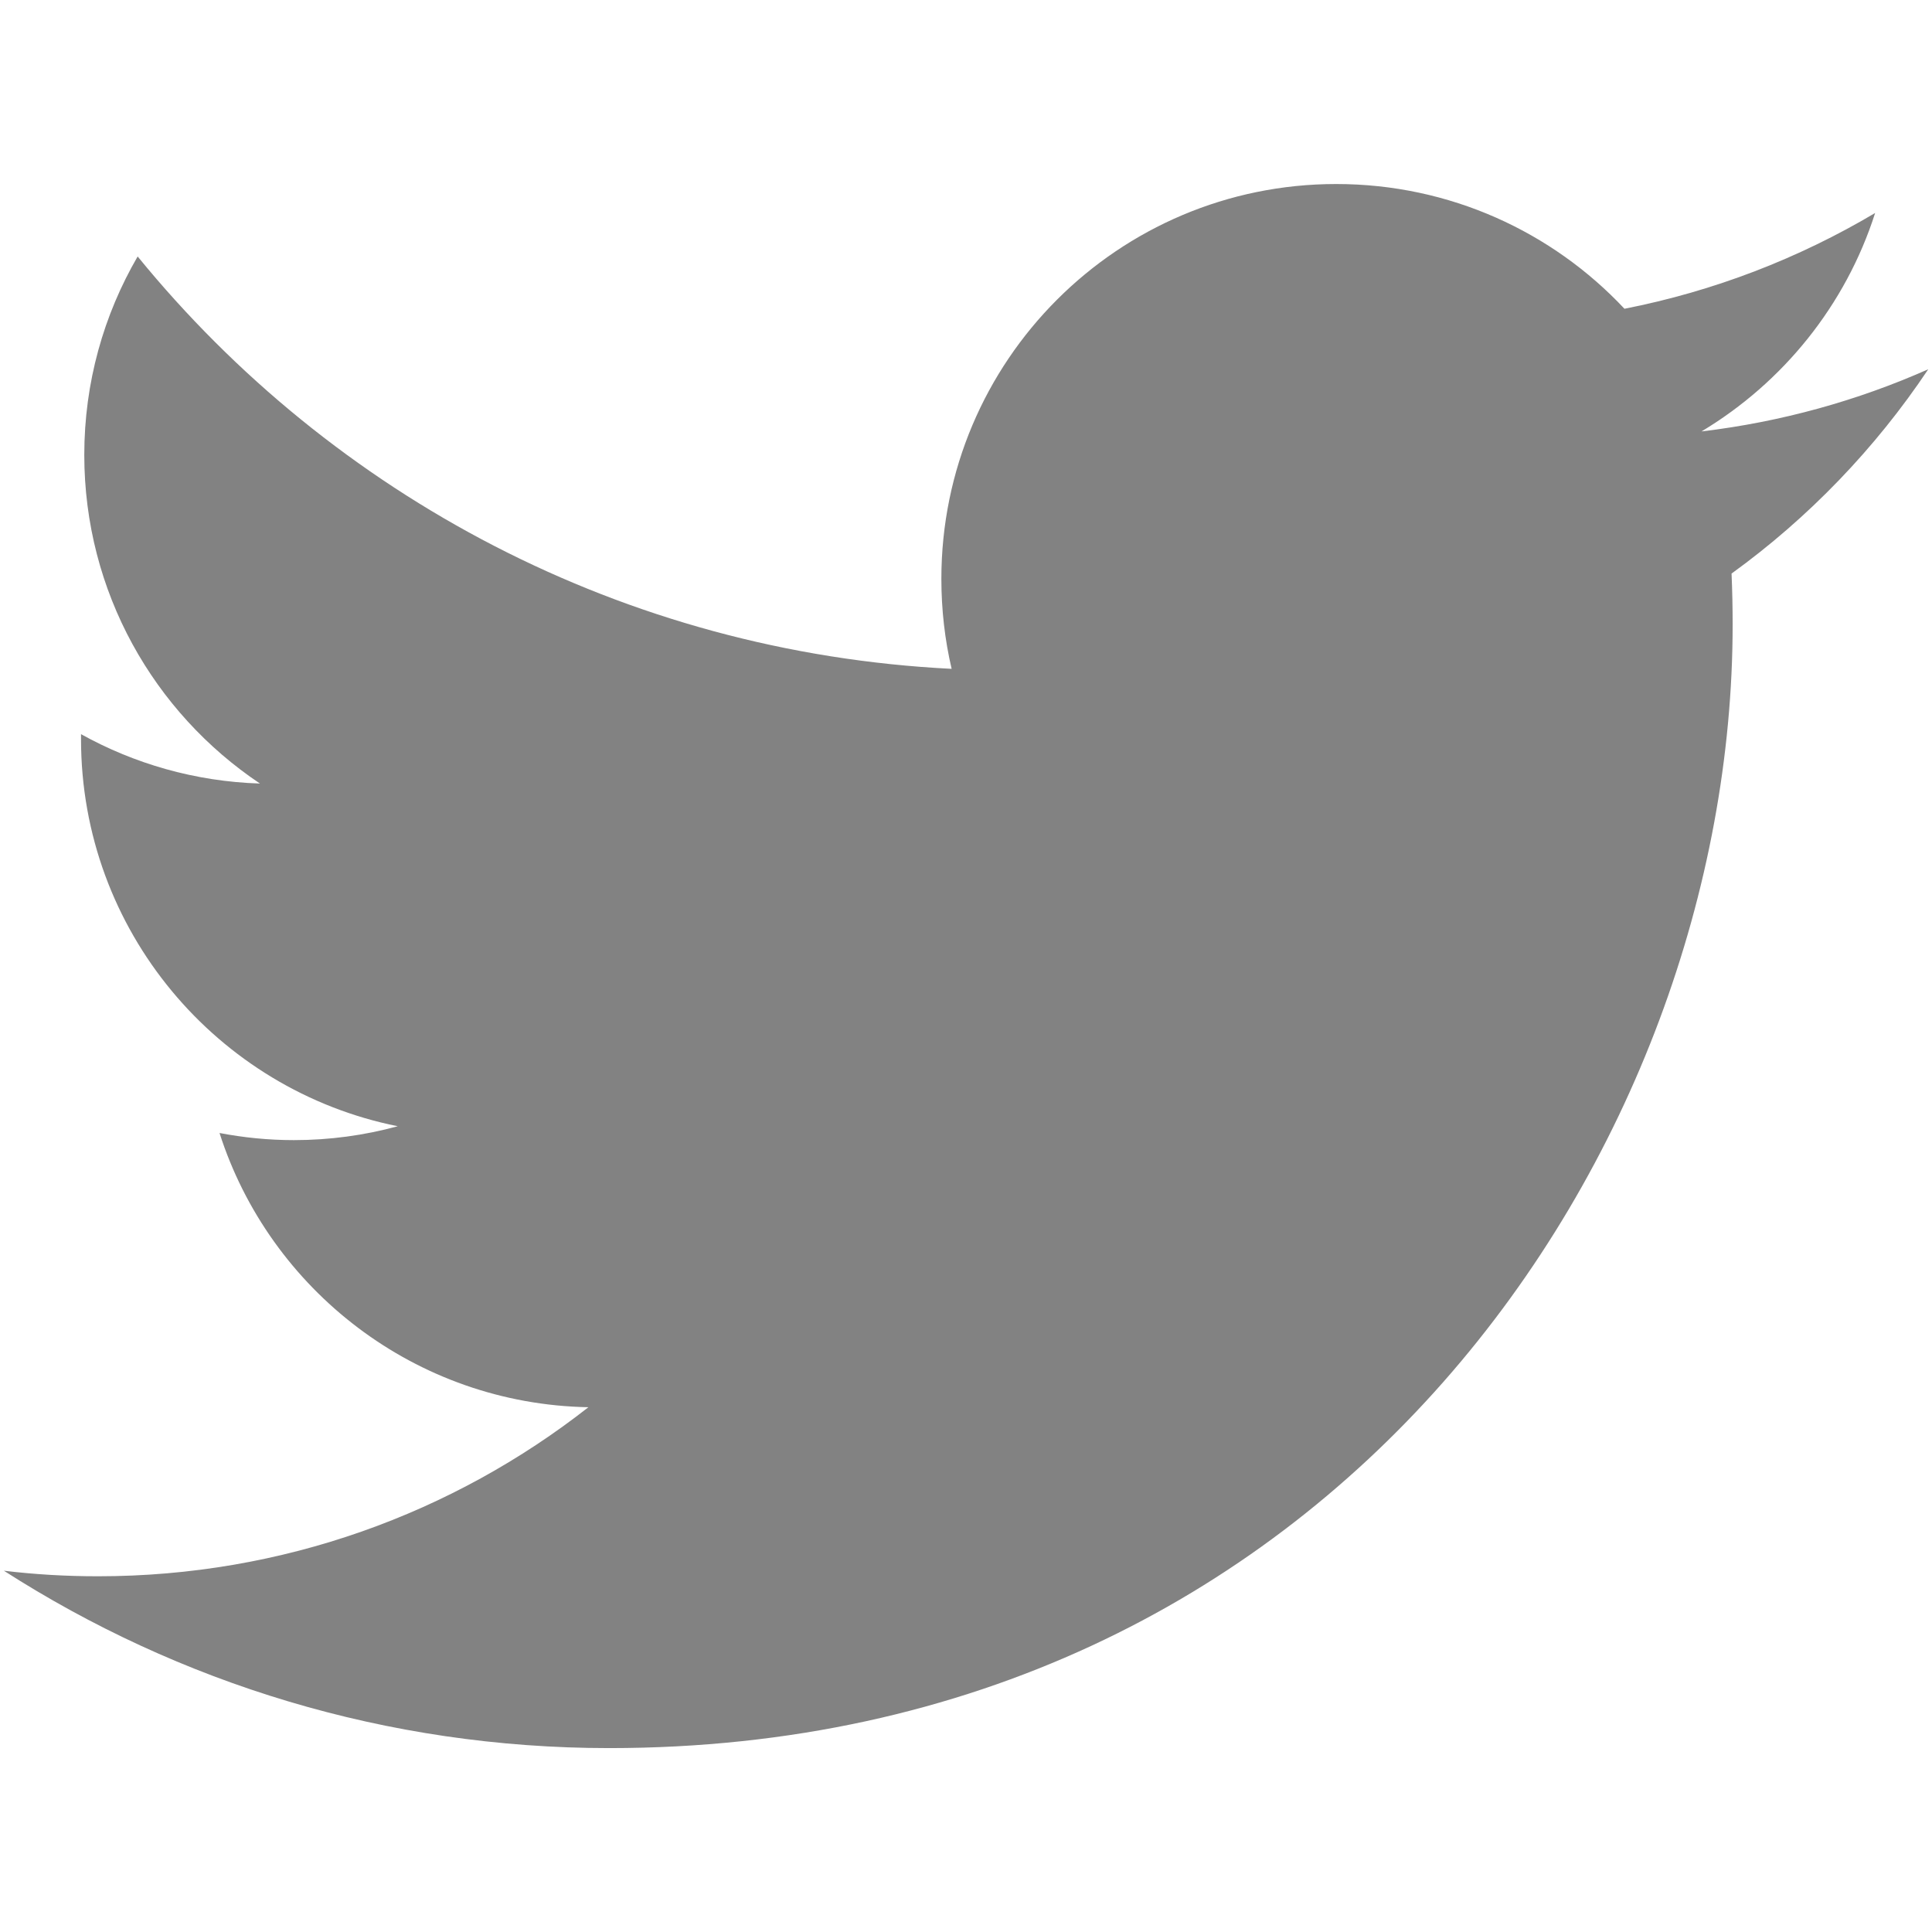
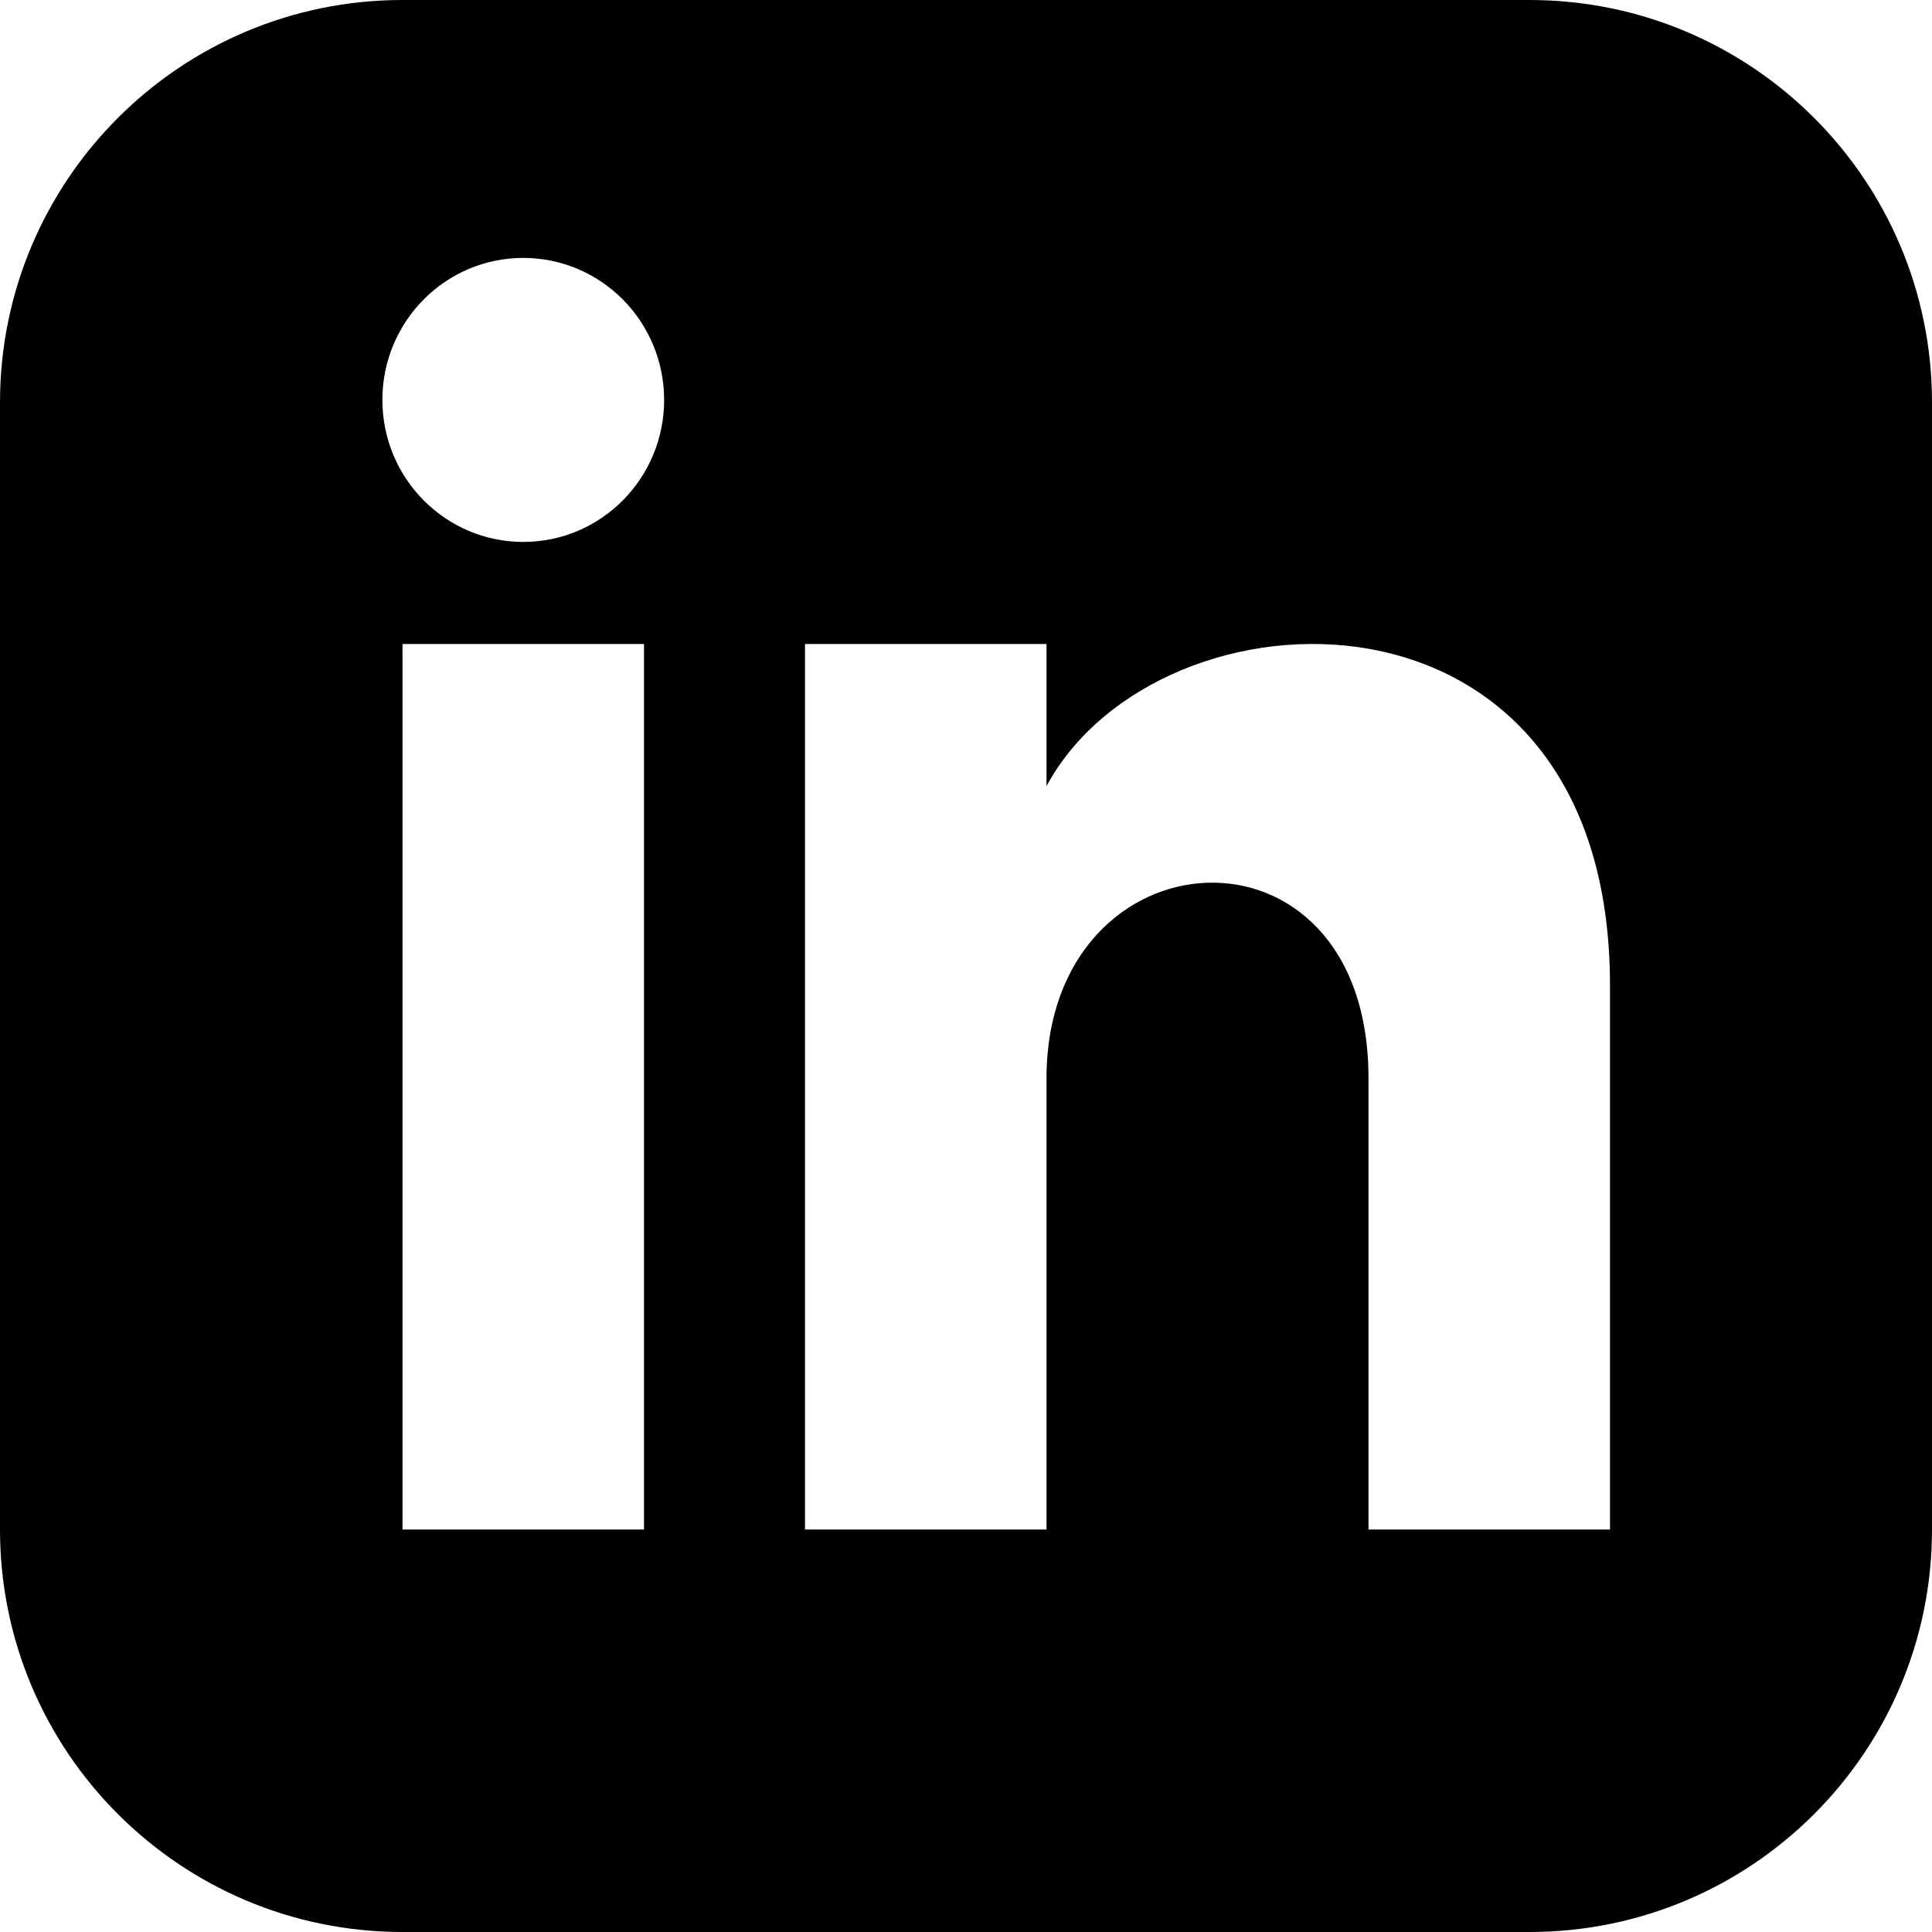
- <svg viewBox="0 0 16 16">
-   <path fill="#828282" d="M15.969,3.058c-0.586,0.26-1.217,0.436-1.878,0.515c0.675-0.405,1.194-1.045,1.438-1.809c-0.632,0.375-1.332,0.647-2.076,0.793c-0.596-0.636-1.446-1.033-2.387-1.033c-1.806,0-3.27,1.464-3.27,3.27 c0,0.256,0.029,0.506,0.085,0.745C5.163,5.404,2.753,4.102,1.14,2.124C0.859,2.607,0.698,3.168,0.698,3.767 c0,1.134,0.577,2.135,1.455,2.722C1.616,6.472,1.112,6.325,0.671,6.08c0,0.014,0,0.027,0,0.041c0,1.584,1.127,2.906,2.623,3.206 C3.02,9.402,2.731,9.442,2.433,9.442c-0.211,0-0.416-0.021-0.615-0.059c0.416,1.299,1.624,2.245,3.055,2.271 c-1.119,0.877-2.529,1.4-4.061,1.4c-0.264,0-0.524-0.015-0.78-0.046c1.447,0.928,3.166,1.469,5.013,1.469 c6.015,0,9.304-4.983,9.304-9.304c0-0.142-0.003-0.283-0.009-0.423C14.976,4.29,15.531,3.714,15.969,3.058z" />
+ <svg xmlns="http://www.w3.org/2000/svg" width="24" height="24" viewBox="0 0 24 24">
+   <path d="M19 0h-14c-2.761 0-5 2.239-5 5v14c0 2.761 2.239 5 5 5h14c2.762 0 5-2.239 5-5v-14c0-2.761-2.238-5-5-5zm-11 19h-3v-11h3v11zm-1.5-12.268c-.966 0-1.75-.79-1.75-1.764s.784-1.764 1.75-1.764 1.75.79 1.75 1.764-.783 1.764-1.75 1.764zm13.5 12.268h-3v-5.604c0-3.368-4-3.113-4 0v5.604h-3v-11h3v1.765c1.396-2.586 7-2.777 7 2.476v6.759z" />
</svg>
